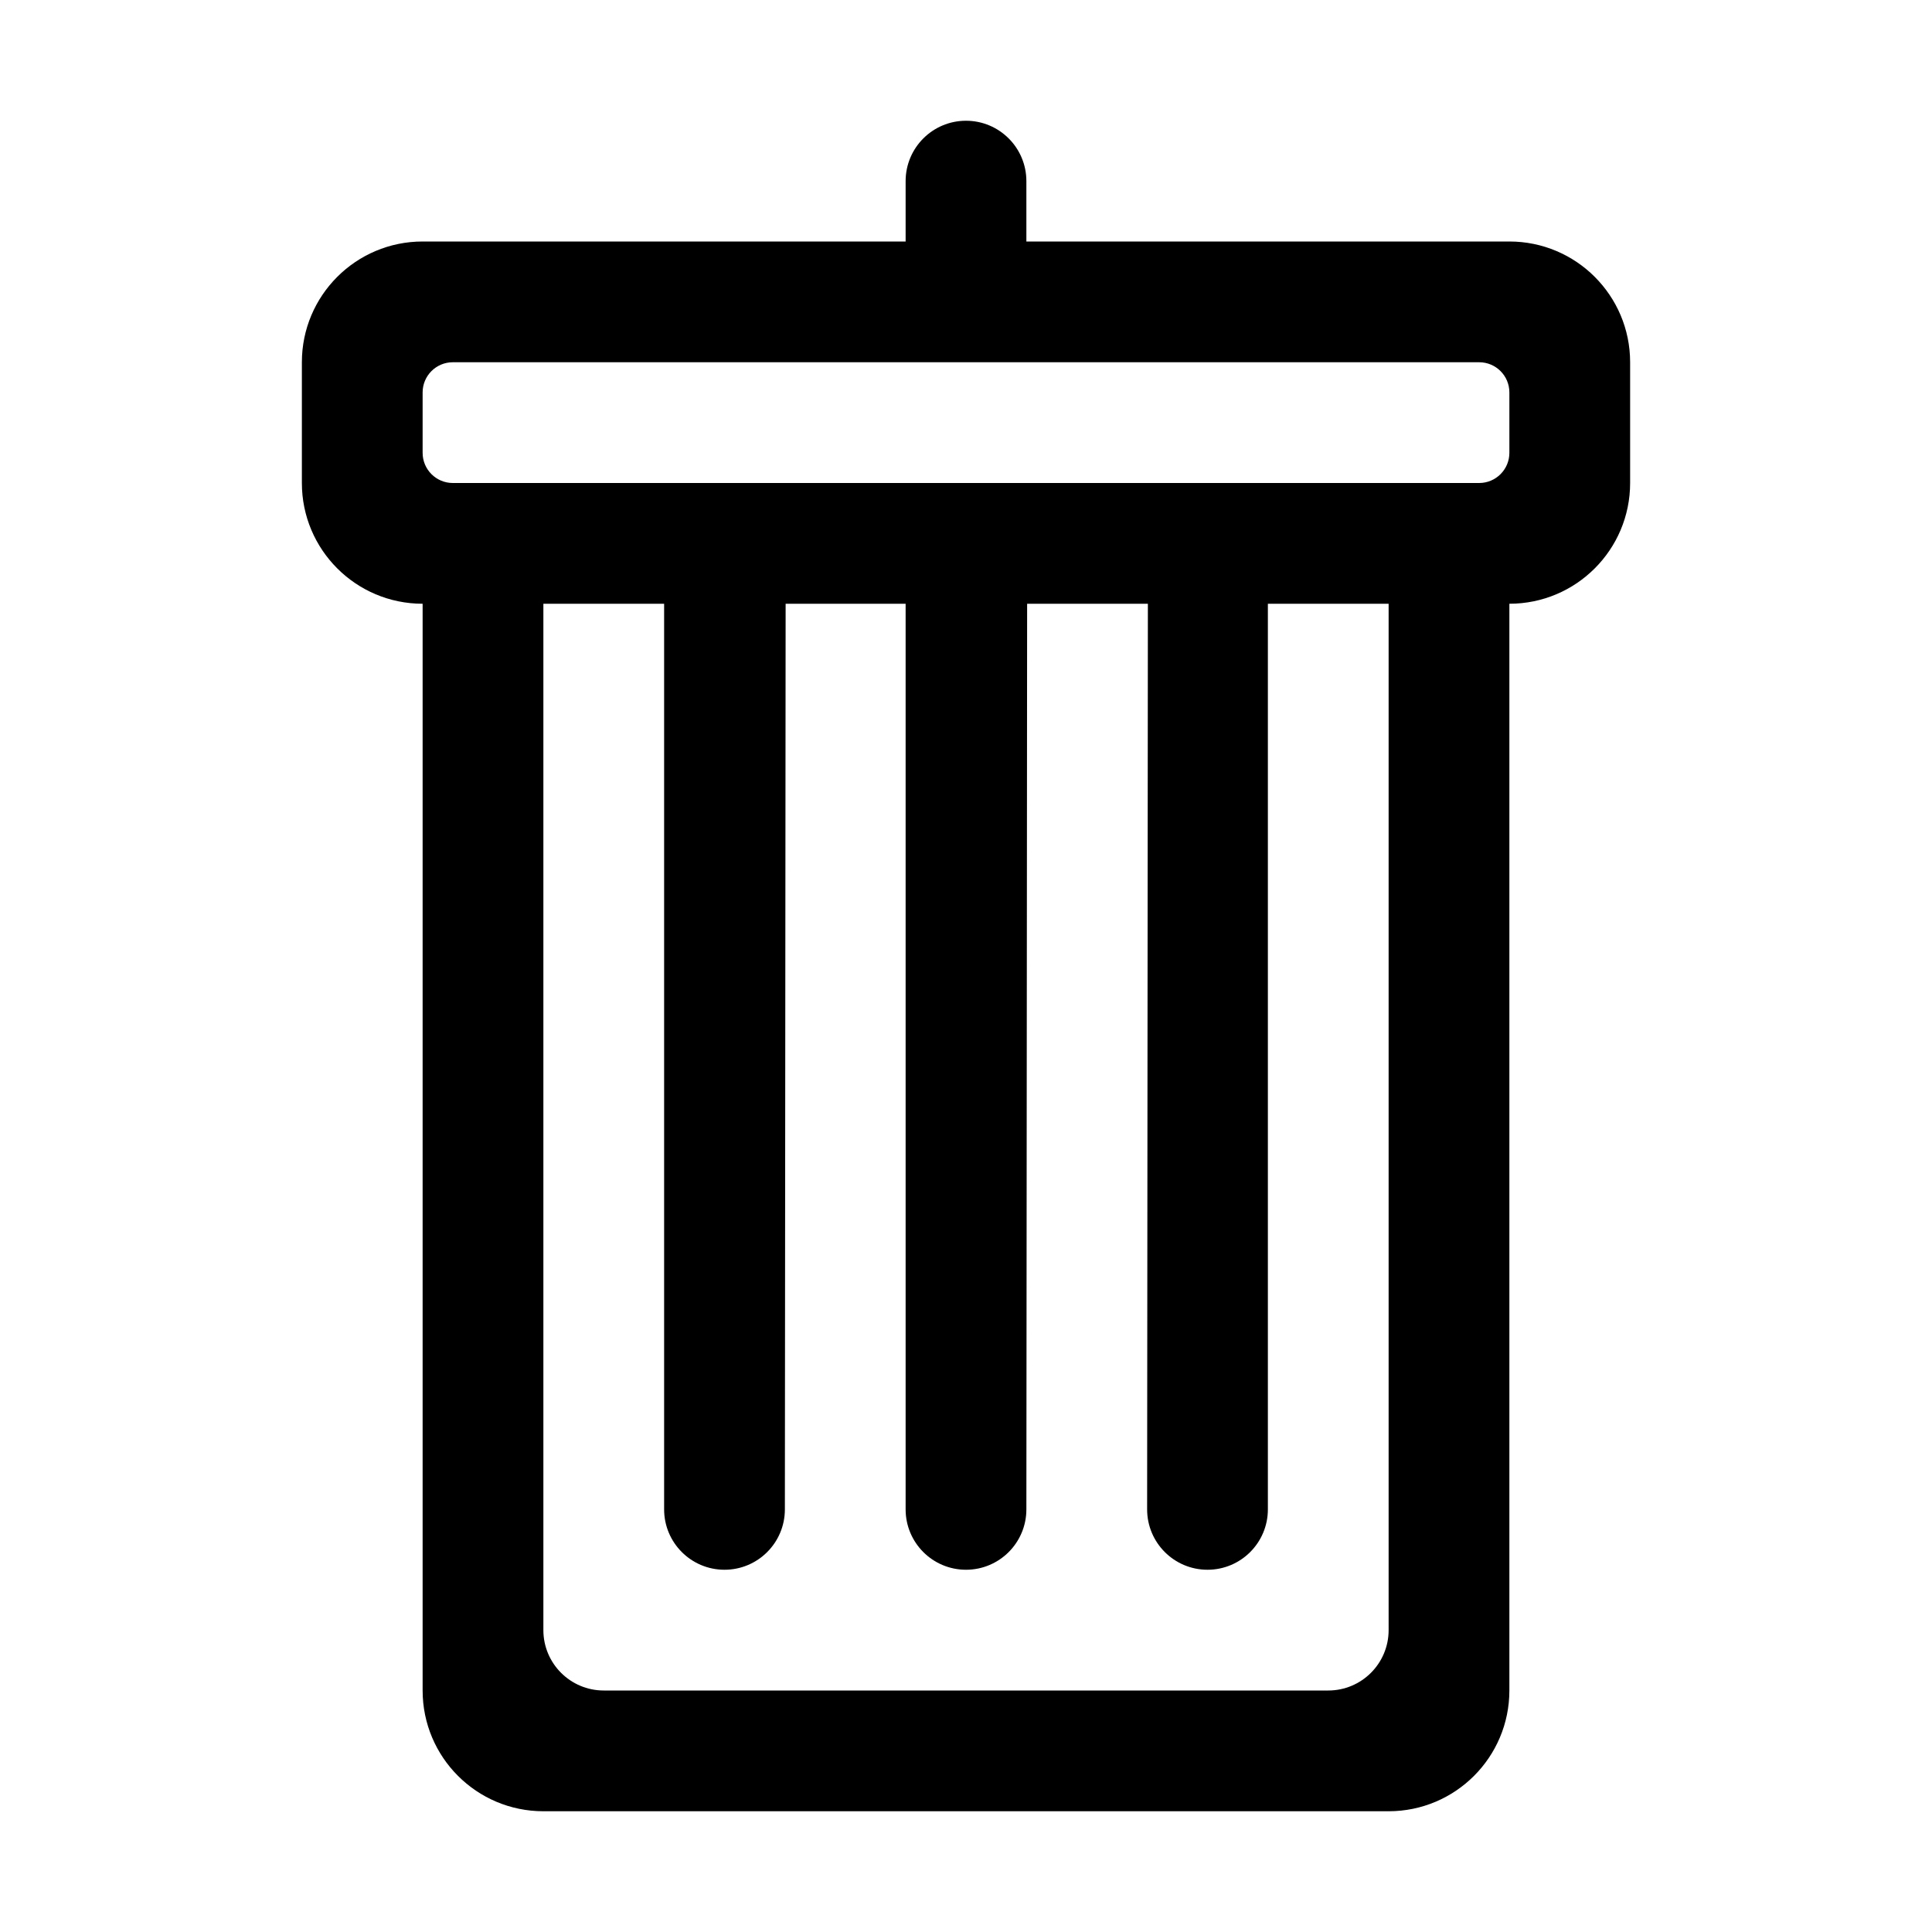
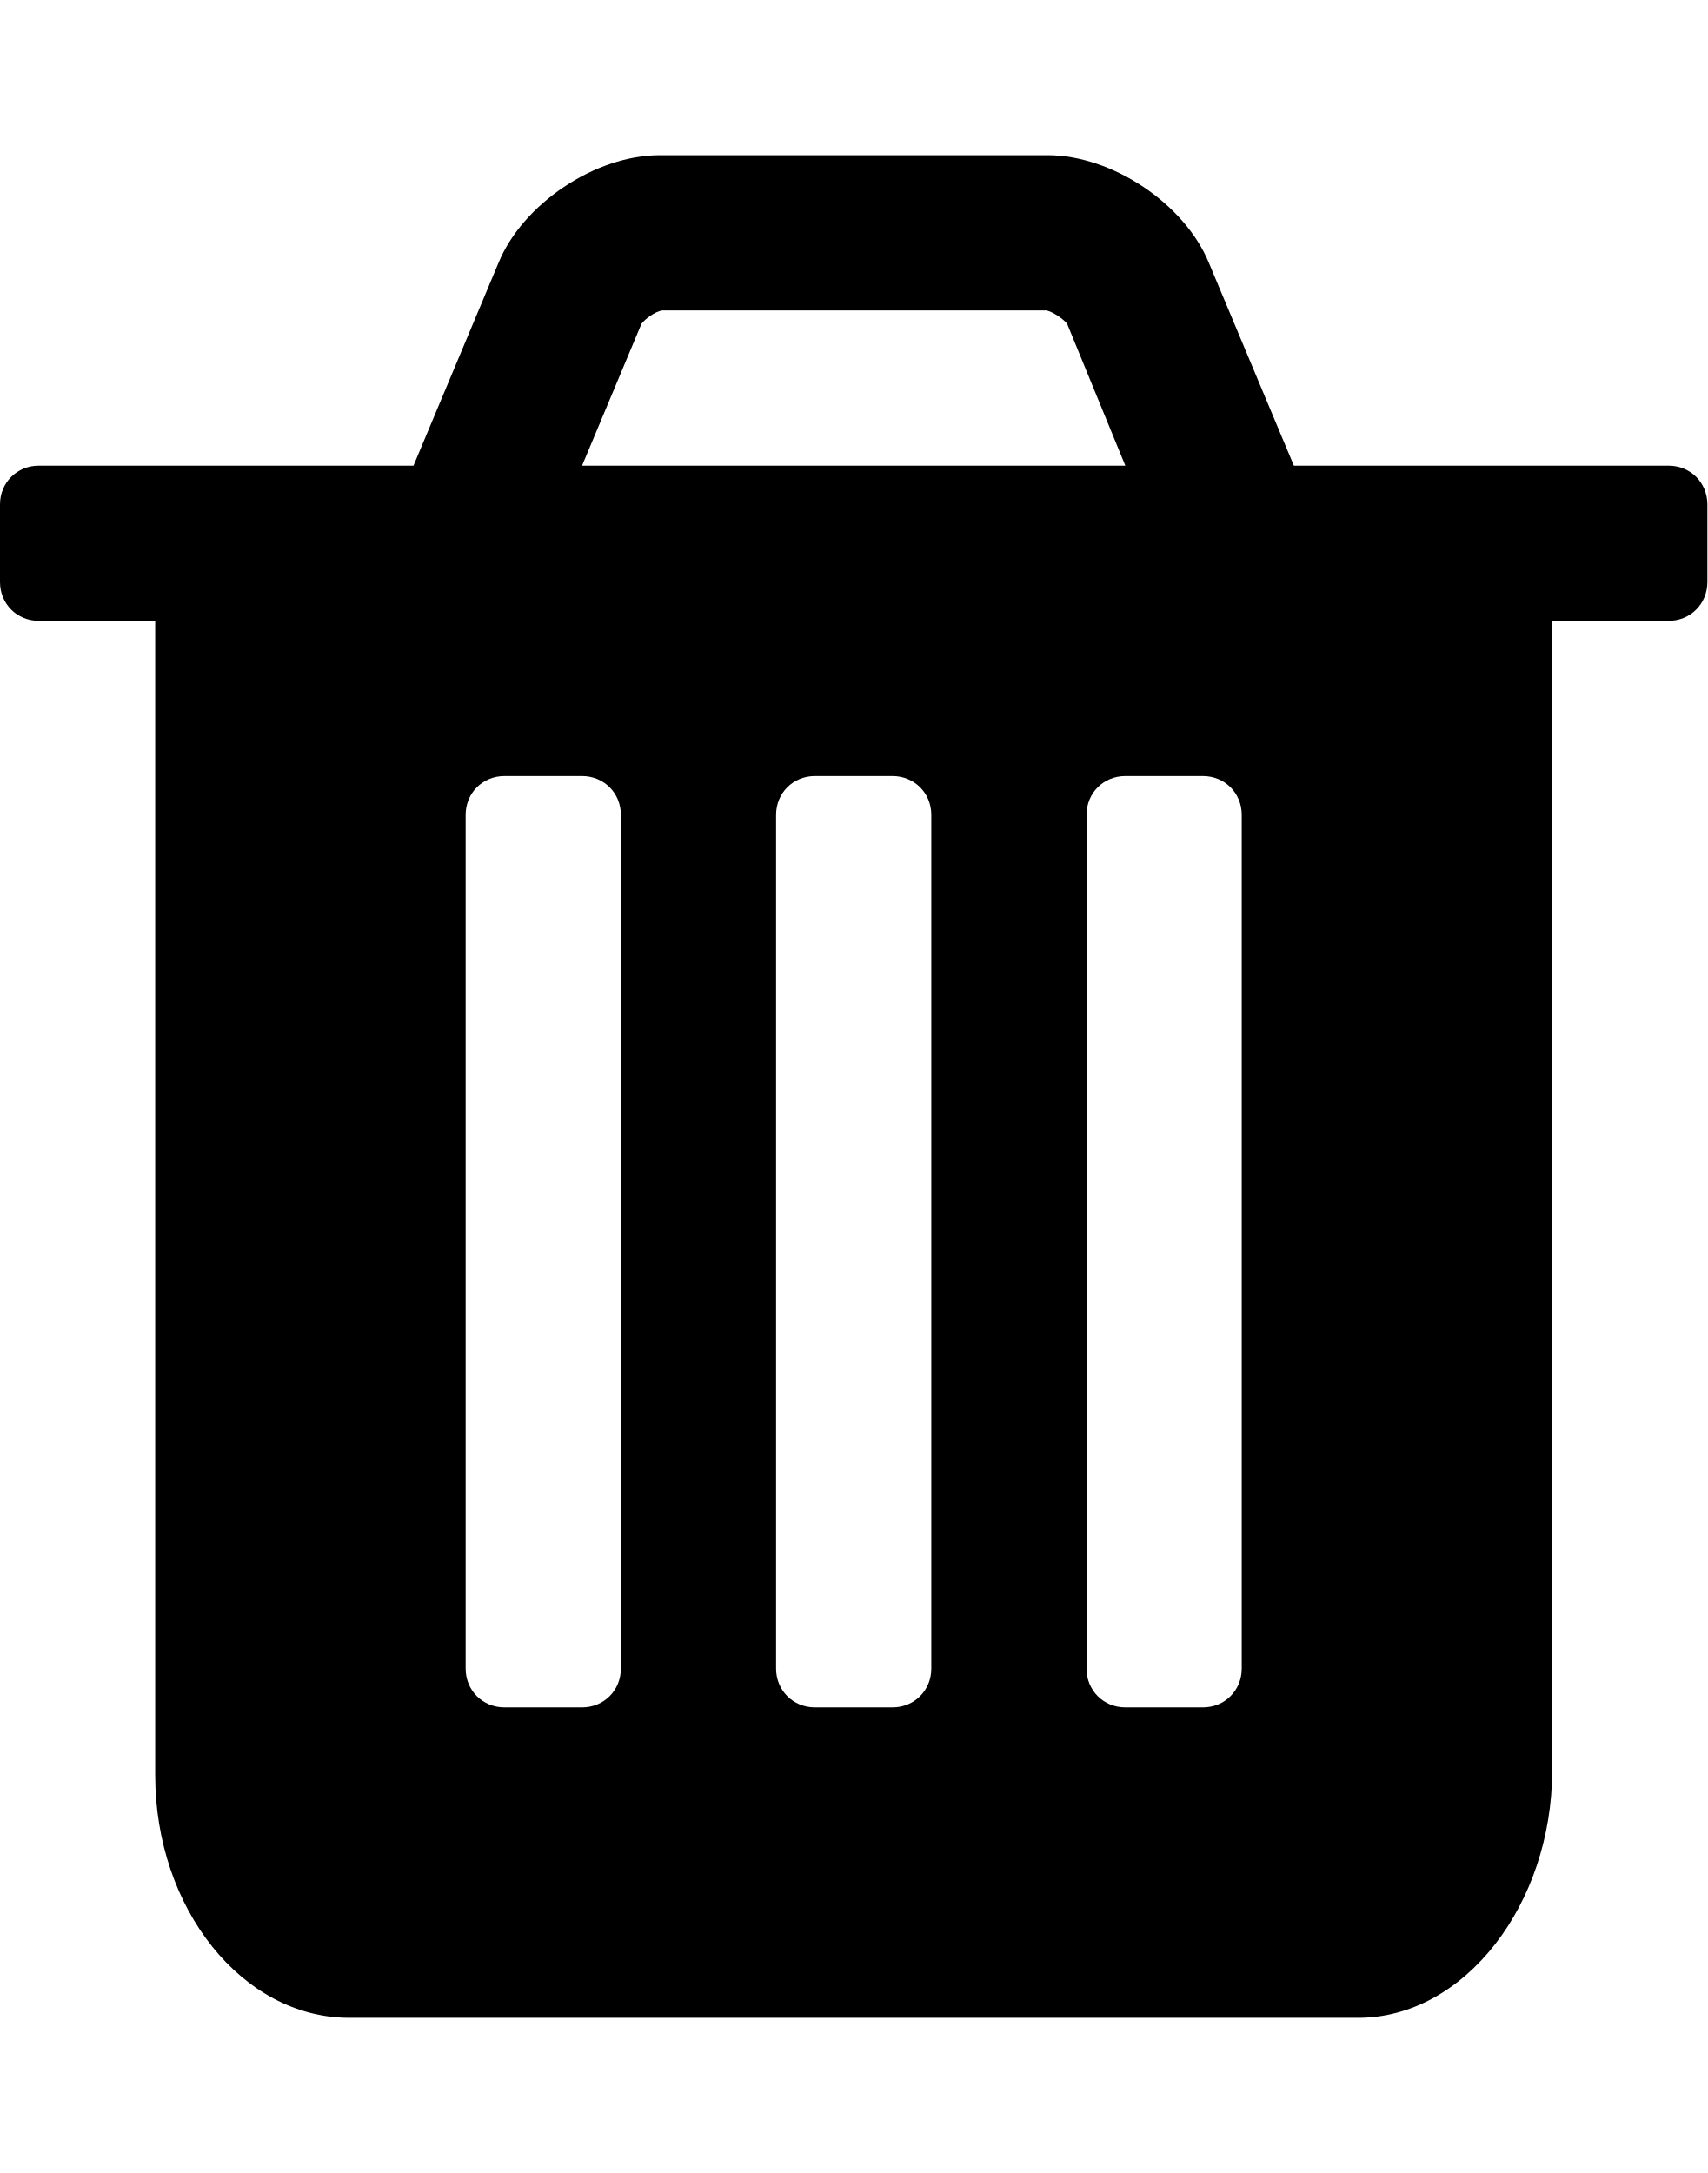
- <svg xmlns="http://www.w3.org/2000/svg" width="512" height="512" viewBox="-48 0 512 512">
-   <path d="M352 64H224V48a16 16 0 0 0-32 0v16H64a32 32 0 0 0-32 32v32a32 32 0 0 0 32 32v288a32 32 0 0 0 32 32h224a32 32 0 0 0 32-32V160a32 32 0 0 0 32-32V96a32 32 0 0 0-32-32zm-32 368a16 16 0 0 1-16 16H112a16 16 0 0 1-16-16V160h32v240a16 16 0 0 0 32 0l.2-240H192v240a16 16 0 0 0 32 0l.2-240h32l-.2 240a16 16 0 0 0 32 0V160h32v272zm32-312a8 8 0 0 1-8 8H72a8 8 0 0 1-8-8v-16a8 8 0 0 1 8-8h272a8 8 0 0 1 8 8v16z" />
+ <svg xmlns="http://www.w3.org/2000/svg" width="352" height="448" viewBox="0 0 352 448">
+   <path d="M128 344V168c0-4.5-3.5-8-8-8h-16c-4.5 0-8 3.5-8 8v176c0 4.5 3.5 8 8 8h16c4.5 0 8-3.5 8-8zm64 0V168c0-4.5-3.5-8-8-8h-16c-4.5 0-8 3.5-8 8v176c0 4.5 3.5 8 8 8h16c4.5 0 8-3.5 8-8zm64 0V168c0-4.5-3.5-8-8-8h-16c-4.5 0-8 3.5-8 8v176c0 4.5 3.5 8 8 8h16c4.5 0 8-3.5 8-8zM120 96h112l-12-29.25c-.75-1-3-2.5-4.25-2.75H136.5c-1.5.25-3.5 1.75-4.25 2.75zm232 8v16c0 4.5-3.5 8-8 8h-24v237c0 27.5-18 51-40 51H72c-22 0-40-22.5-40-50V128H8c-4.5 0-8-3.5-8-8v-16c0-4.5 3.5-8 8-8h77.25l17.5-41.75C107.75 42 122.75 32 136 32h80c13.25 0 28.25 10 33.25 22.25L266.75 96H344c4.5 0 8 3.5 8 8z" />
</svg>
